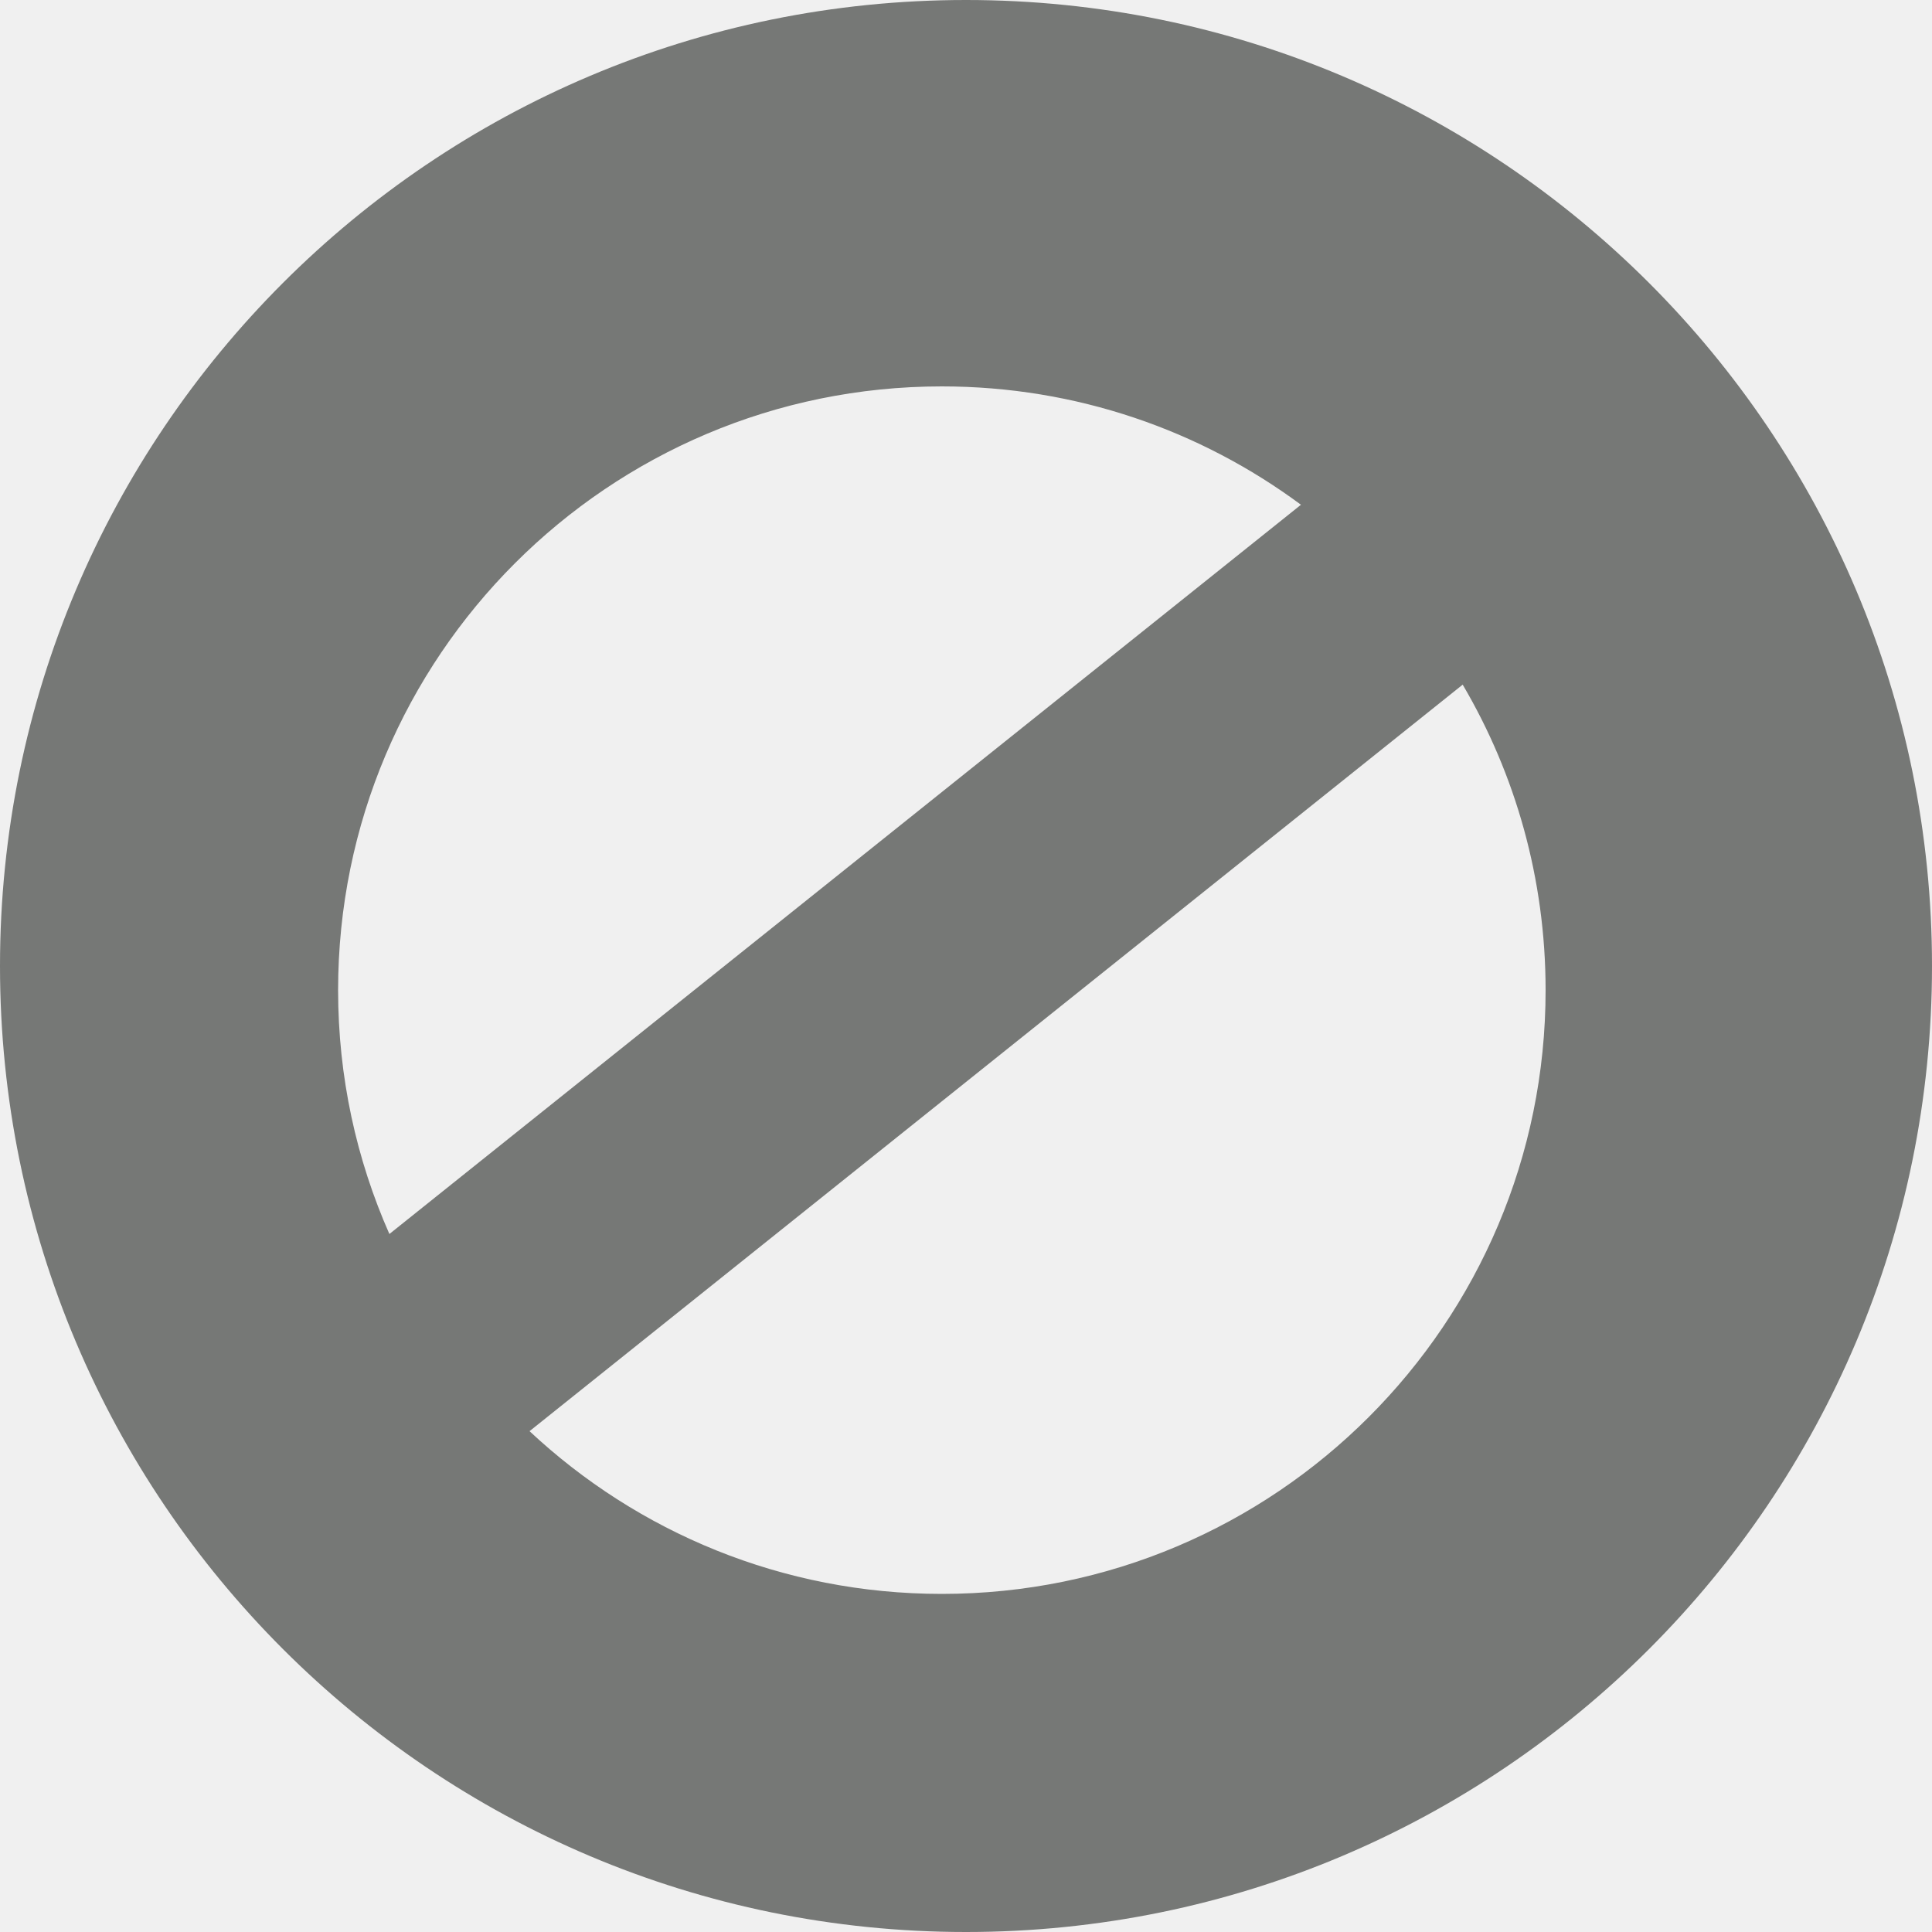
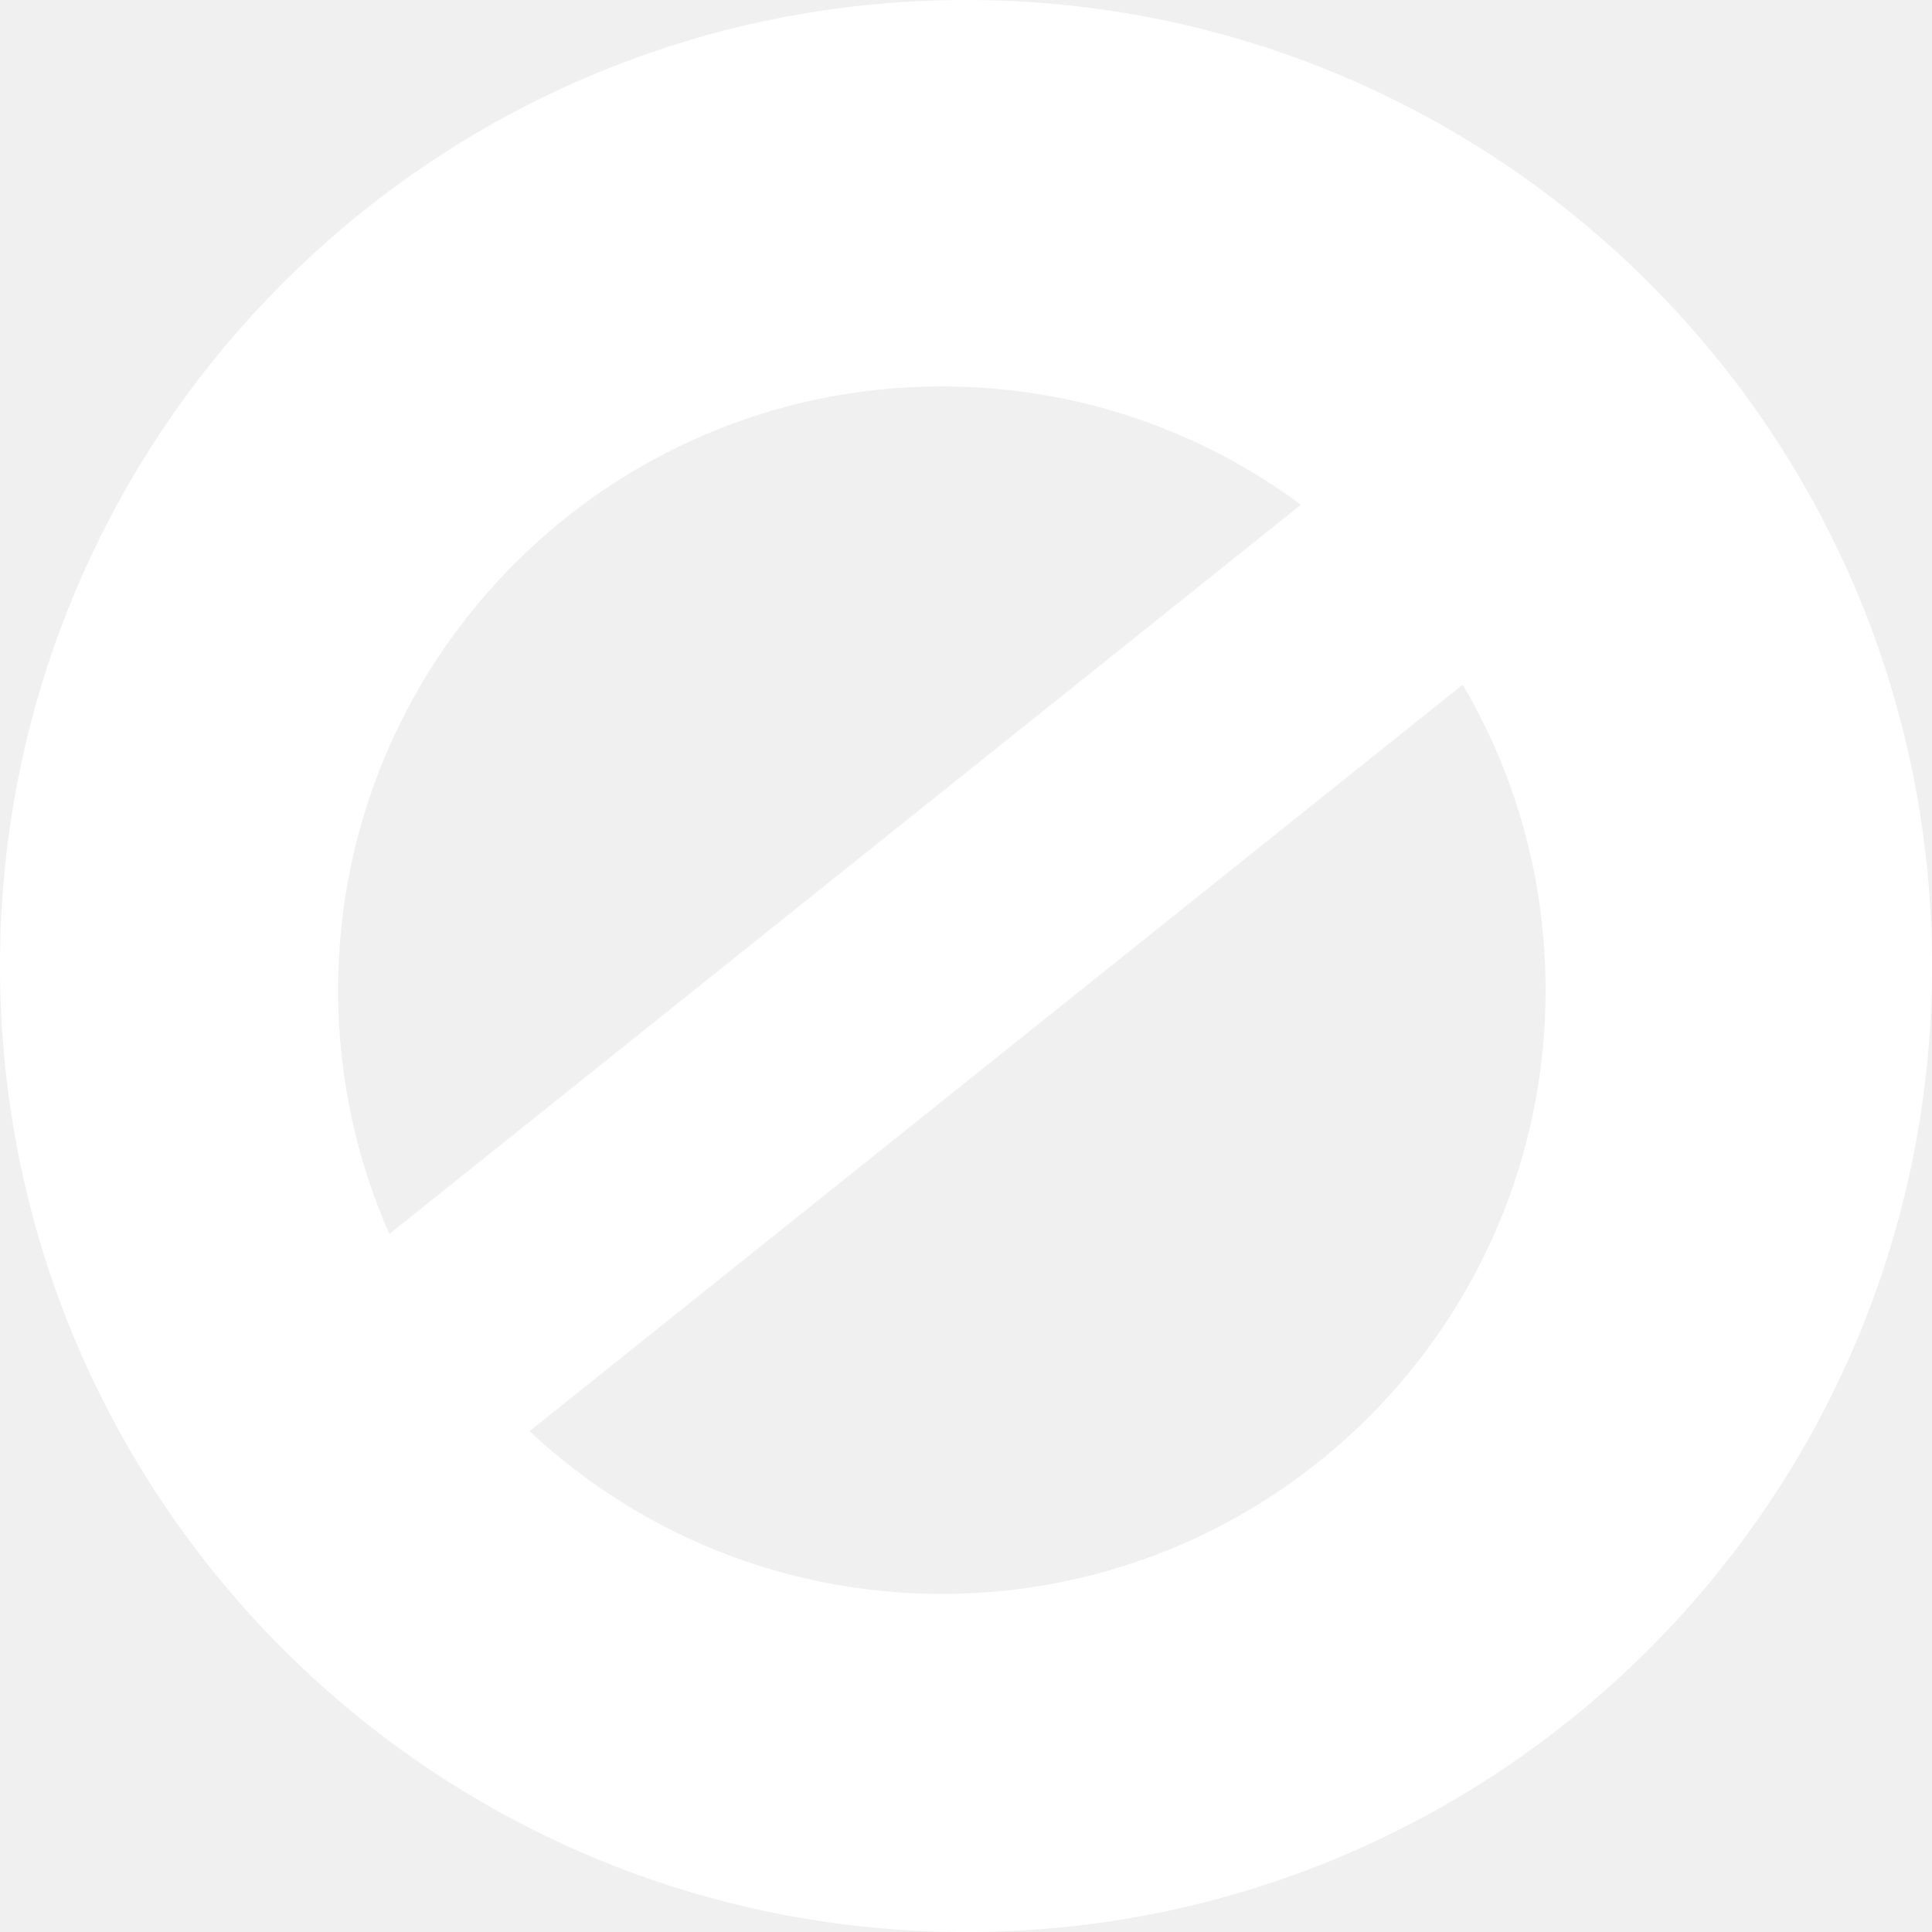
<svg xmlns="http://www.w3.org/2000/svg" width="35" height="35" viewBox="0 0 35 35" fill="none">
-   <path fill-rule="evenodd" clip-rule="evenodd" d="M17.5 35C27.165 35 35 27.165 35 17.5C35 7.835 27.165 0 17.5 0C7.835 0 0 7.835 0 17.5C0 27.165 7.835 35 17.5 35ZM28 17.938C28 23.978 23.103 28.875 17.062 28.875C14.174 28.875 11.548 27.756 9.593 25.927L26.498 12.403C27.453 14.026 28 15.918 28 17.938ZM23.568 9.144L7.054 22.355C6.457 21.004 6.125 19.51 6.125 17.938C6.125 11.897 11.022 7 17.062 7C19.499 7 21.75 7.797 23.568 9.144Z" fill="#767876" />
+   <path fill-rule="evenodd" clip-rule="evenodd" d="M17.5 35C27.165 35 35 27.165 35 17.5C35 7.835 27.165 0 17.5 0C7.835 0 0 7.835 0 17.5C0 27.165 7.835 35 17.5 35ZM28 17.938C28 23.978 23.103 28.875 17.062 28.875C14.174 28.875 11.548 27.756 9.593 25.927L26.498 12.403C27.453 14.026 28 15.918 28 17.938ZM23.568 9.144L7.054 22.355C6.457 21.004 6.125 19.51 6.125 17.938C6.125 11.897 11.022 7 17.062 7C19.499 7 21.75 7.797 23.568 9.144Z" fill="#FFFFFF" />
</svg>
